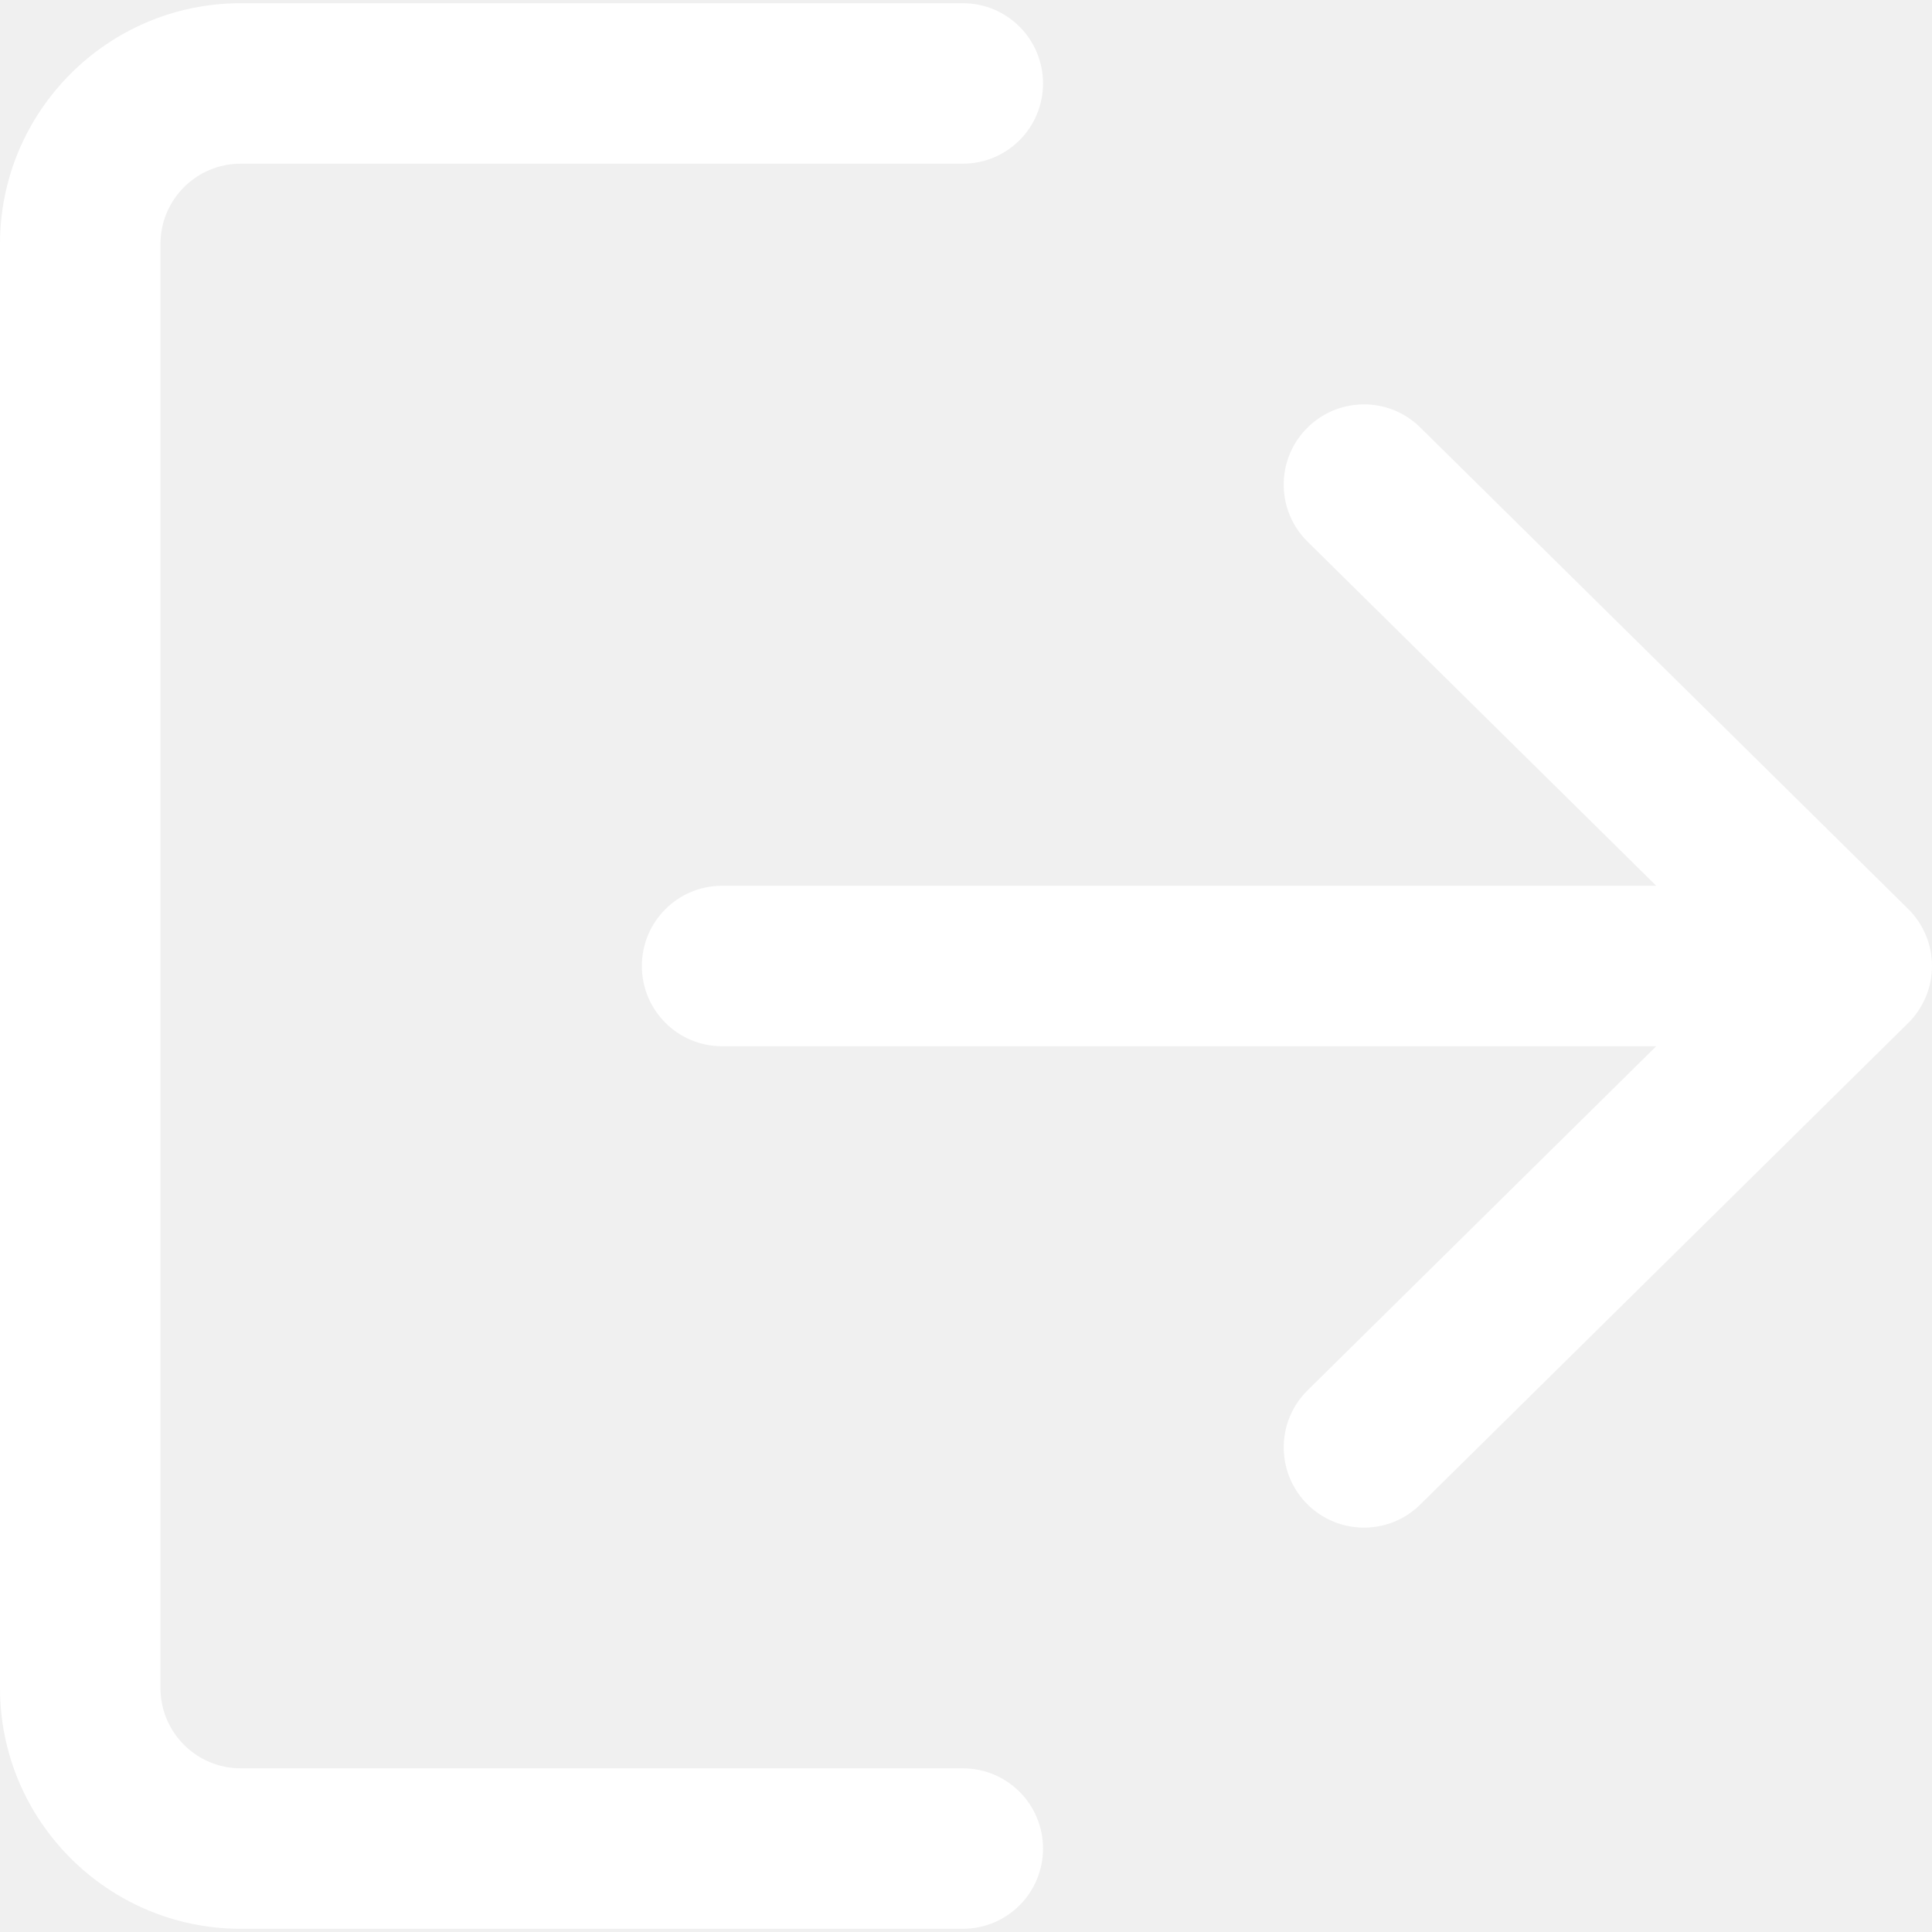
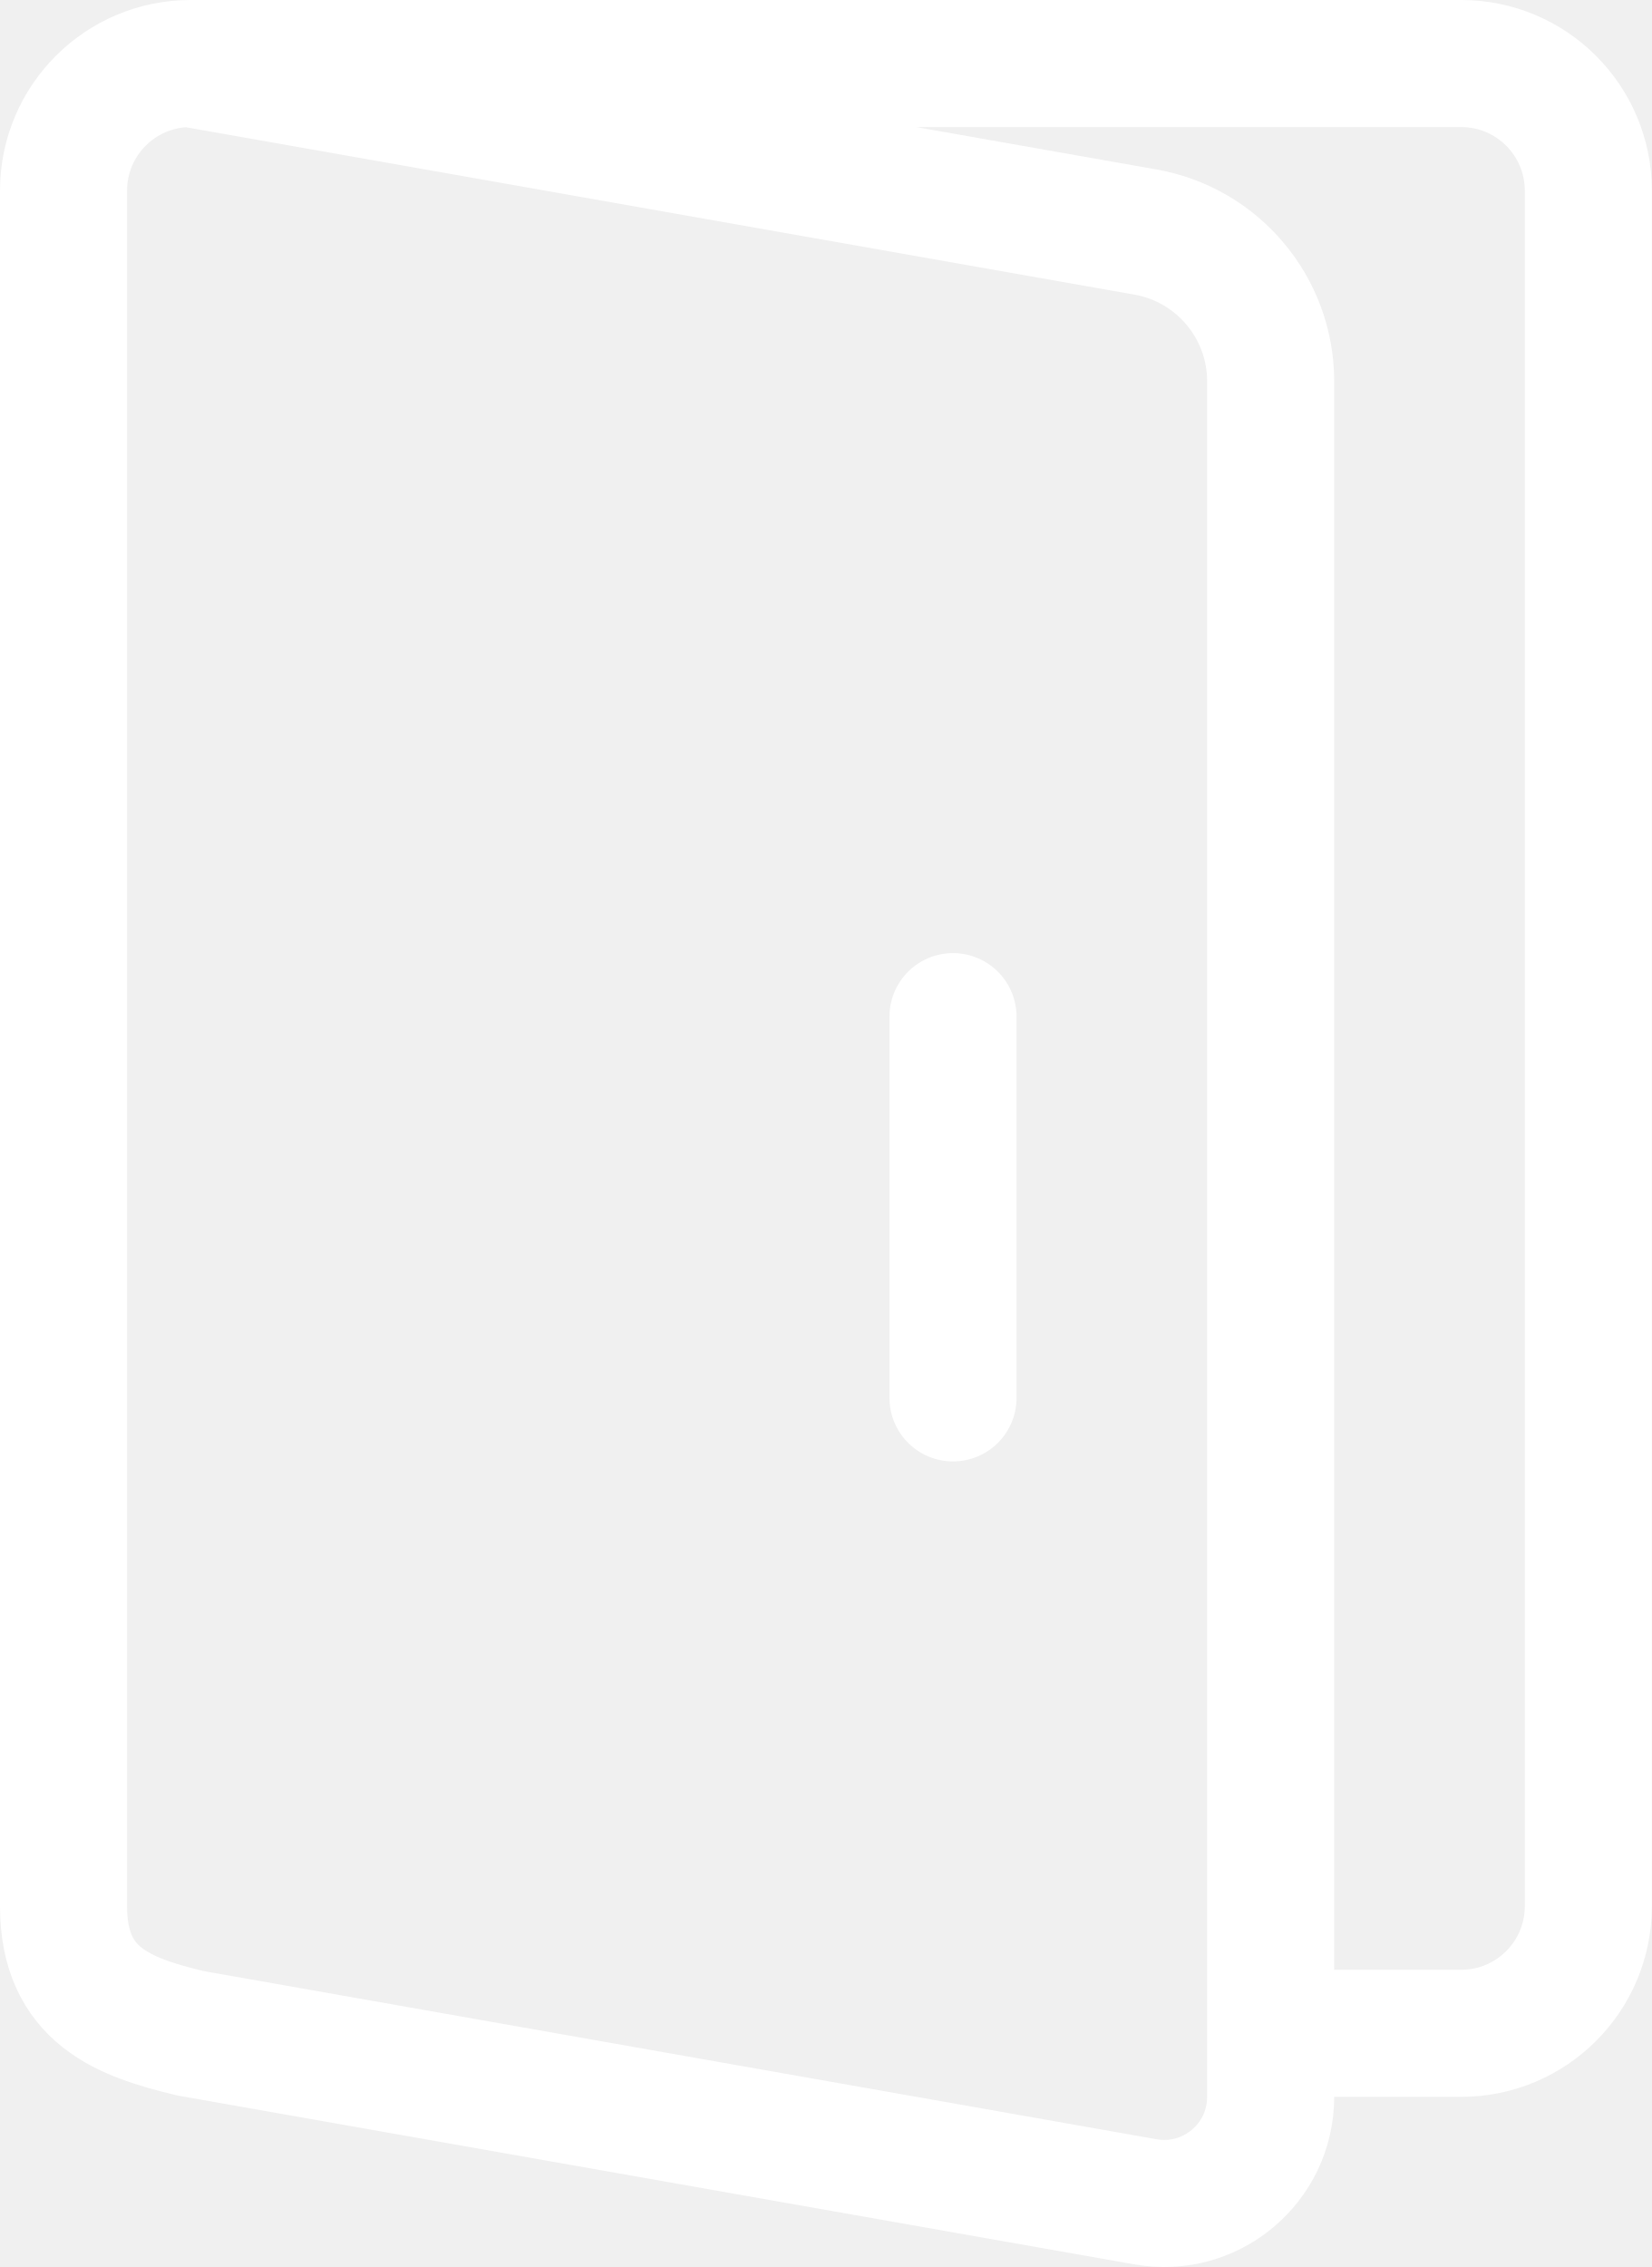
- <svg xmlns="http://www.w3.org/2000/svg" version="1.1" id="Capa_1" x="0px" y="0px" viewBox="0 0 512 512" style="enable-background:new 0 0 512 512;" xml:space="preserve" width="512px" height="512px">
+ <svg xmlns="http://www.w3.org/2000/svg" version="1.1" id="Layer_1" x="0px" y="0px" width="26px" height="35.678px" viewBox="0 0 26 35.678" enable-background="new 0 0 26 35.678" xml:space="preserve">
  <g>
-     <g>
-       <path d="M255.15,468.625H63.787c-11.737,0-21.262-9.526-21.262-21.262V64.638c0-11.737,9.526-21.262,21.262-21.262H255.15    c11.758,0,21.262-9.504,21.262-21.262S266.908,0.85,255.15,0.85H63.787C28.619,0.85,0,29.47,0,64.638v382.724    c0,35.168,28.619,63.787,63.787,63.787H255.15c11.758,0,21.262-9.504,21.262-21.262    C276.412,478.129,266.908,468.625,255.15,468.625z" fill="#FFFFFF" />
-     </g>
+     <path fill="none" stroke="#FFFFFF" stroke-width="2" stroke-linecap="round" stroke-linejoin="round" d="M3,1l15.03,2.652   C19.168,3.853,20,4.845,20,6v27c0,1.044-0.941,1.834-1.97,1.652L3,32c-1.041-0.25-2-0.583-2-2V3C1,1.896,1.896,1,3,1h20   c1.104,0,2,0.896,2,2v27c0,1.104-0.896,2-2,2h-2" />
+     <line fill="none" stroke="#FFFFFF" stroke-width="2" stroke-linecap="round" stroke-linejoin="round" x1="15" y1="16" x2="15" y2="22" />
  </g>
-   <g>
-     <g>
-       <path d="M505.664,240.861L376.388,113.286c-8.335-8.25-21.815-8.143-30.065,0.213s-8.165,21.815,0.213,30.065l92.385,91.173    H191.362c-11.758,0-21.262,9.504-21.262,21.262c0,11.758,9.504,21.263,21.262,21.263h247.559l-92.385,91.173    c-8.377,8.25-8.441,21.709-0.213,30.065c4.167,4.21,9.653,6.336,15.139,6.336c5.401,0,10.801-2.041,14.926-6.124l129.276-127.575    c4.04-3.997,6.336-9.441,6.336-15.139C512,250.302,509.725,244.88,505.664,240.861z" fill="#FFFFFF" />
-     </g>
-   </g>
-   <g>
- </g>
-   <g>
- </g>
-   <g>
- </g>
-   <g>
- </g>
-   <g>
- </g>
-   <g>
- </g>
-   <g>
- </g>
-   <g>
- </g>
-   <g>
- </g>
-   <g>
- </g>
-   <g>
- </g>
-   <g>
- </g>
-   <g>
- </g>
-   <g>
- </g>
-   <g>
- </g>
</svg>
